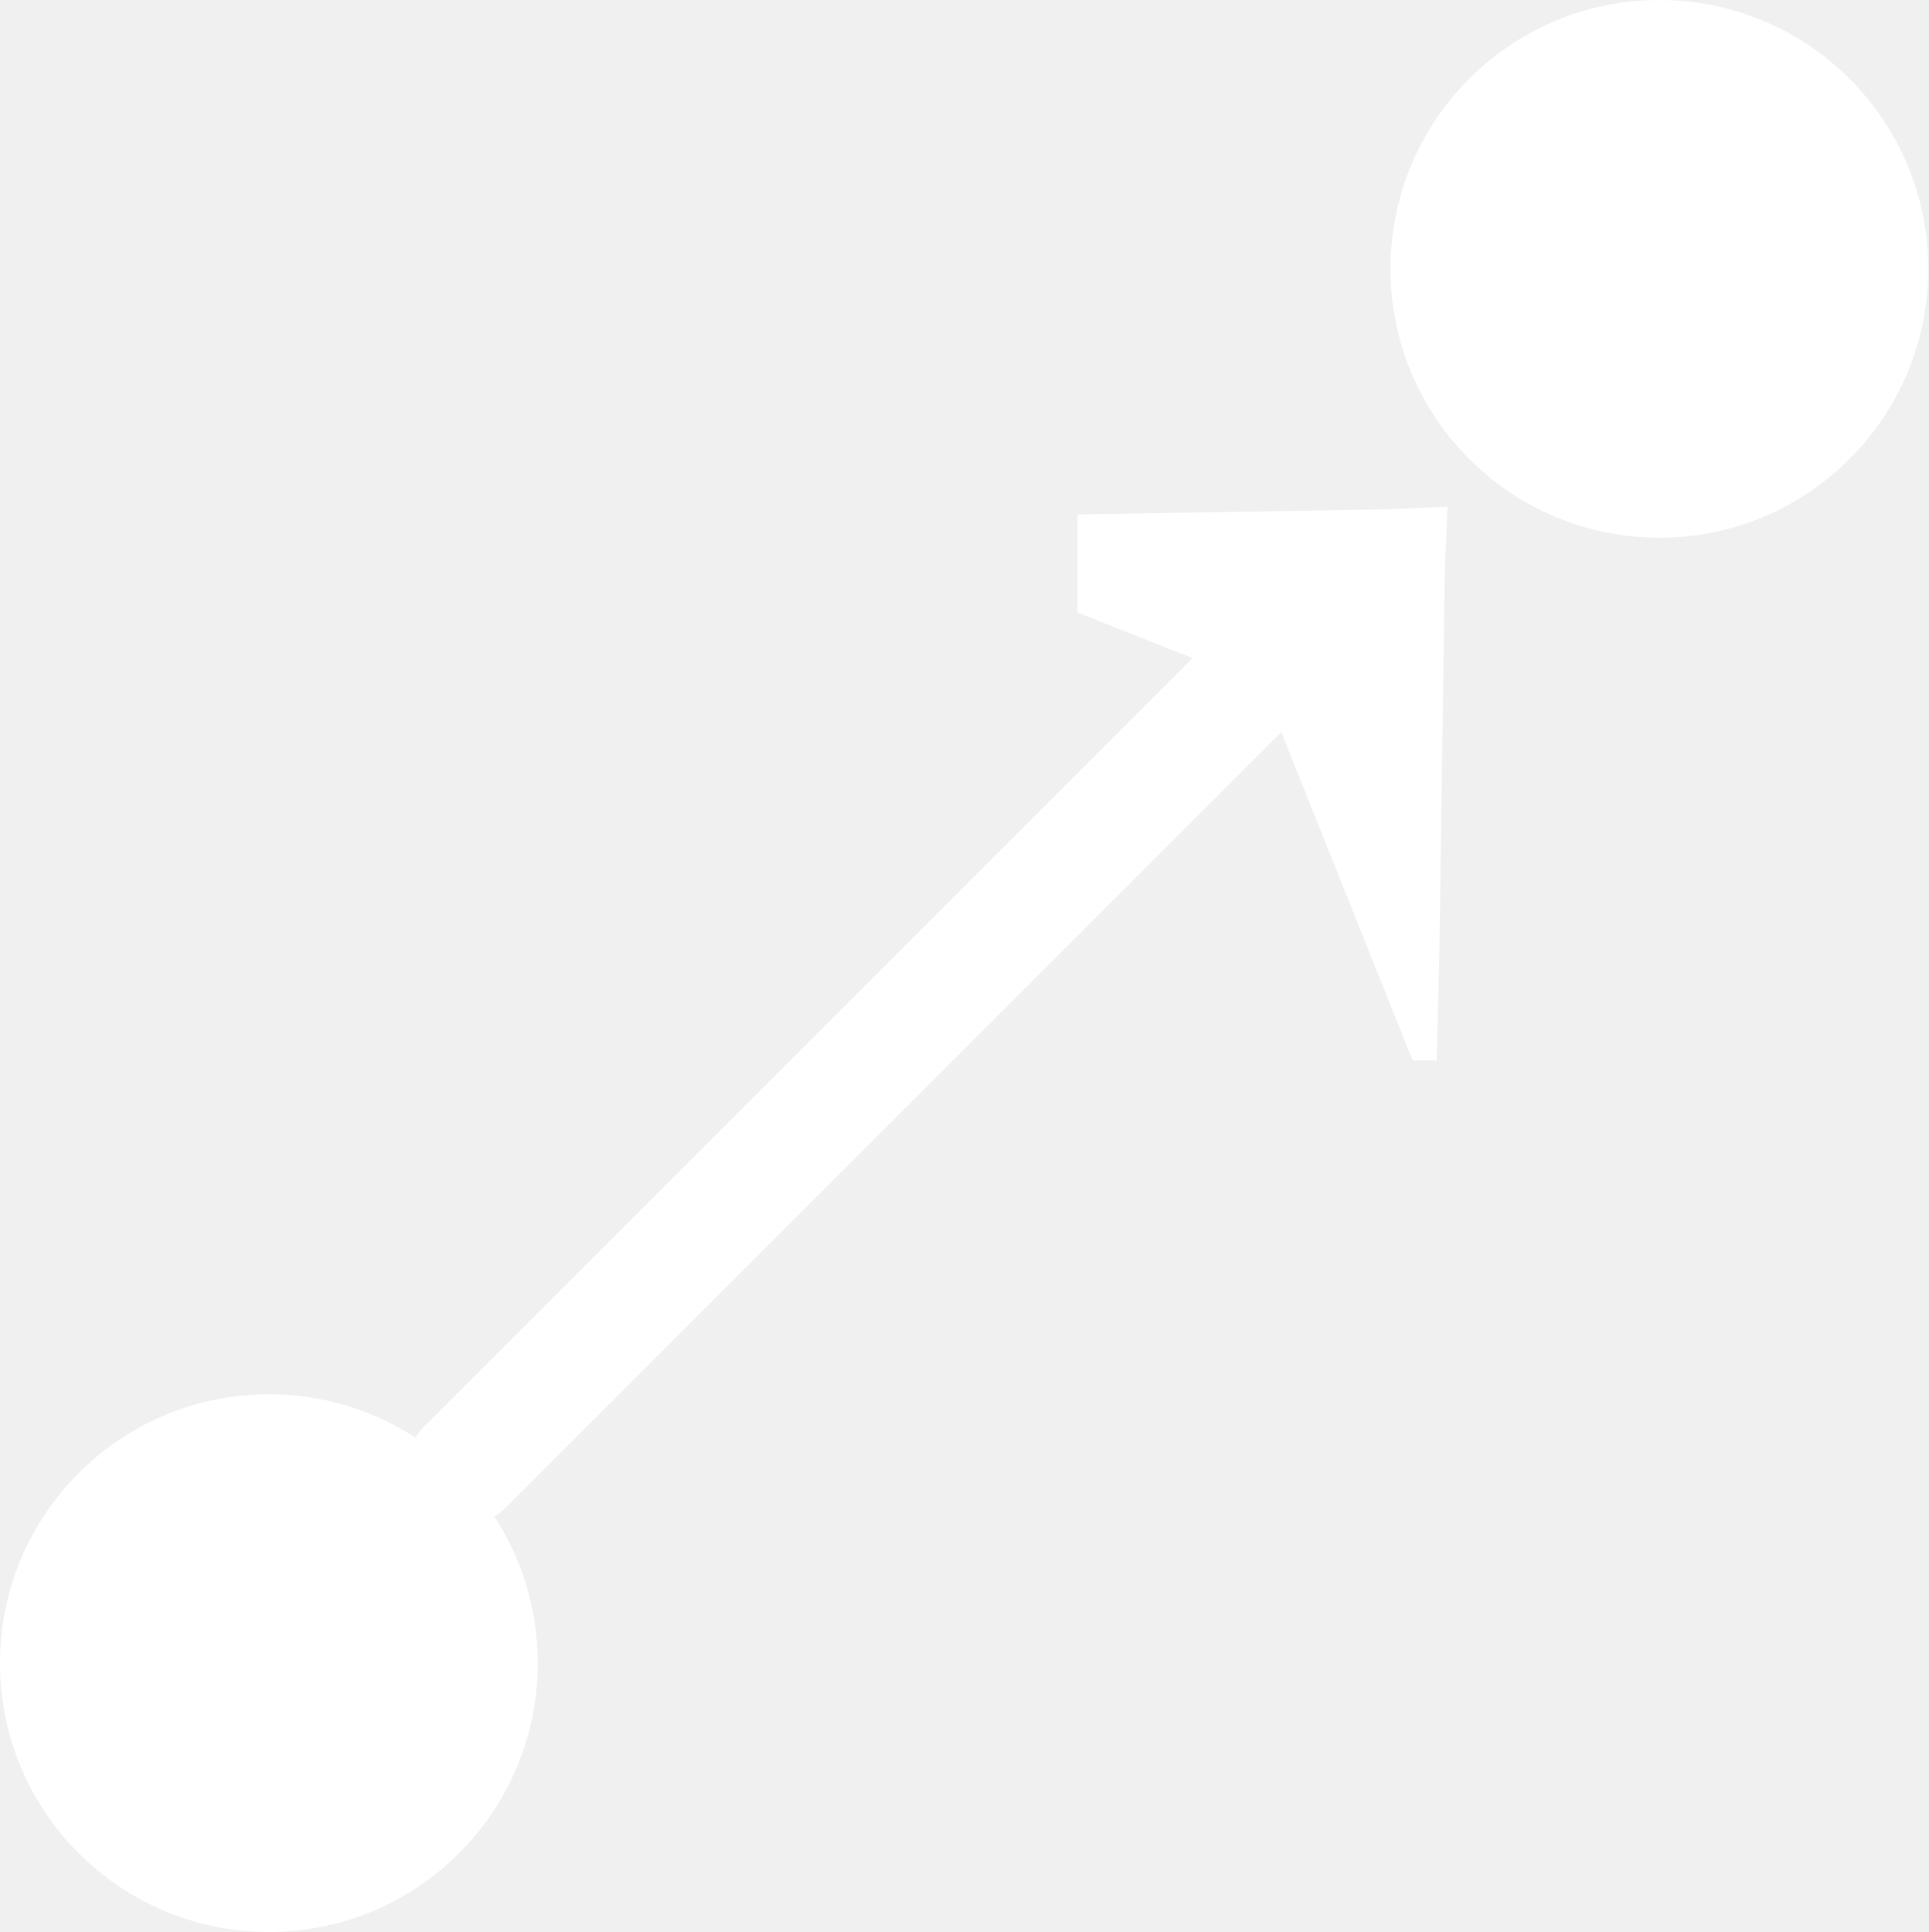
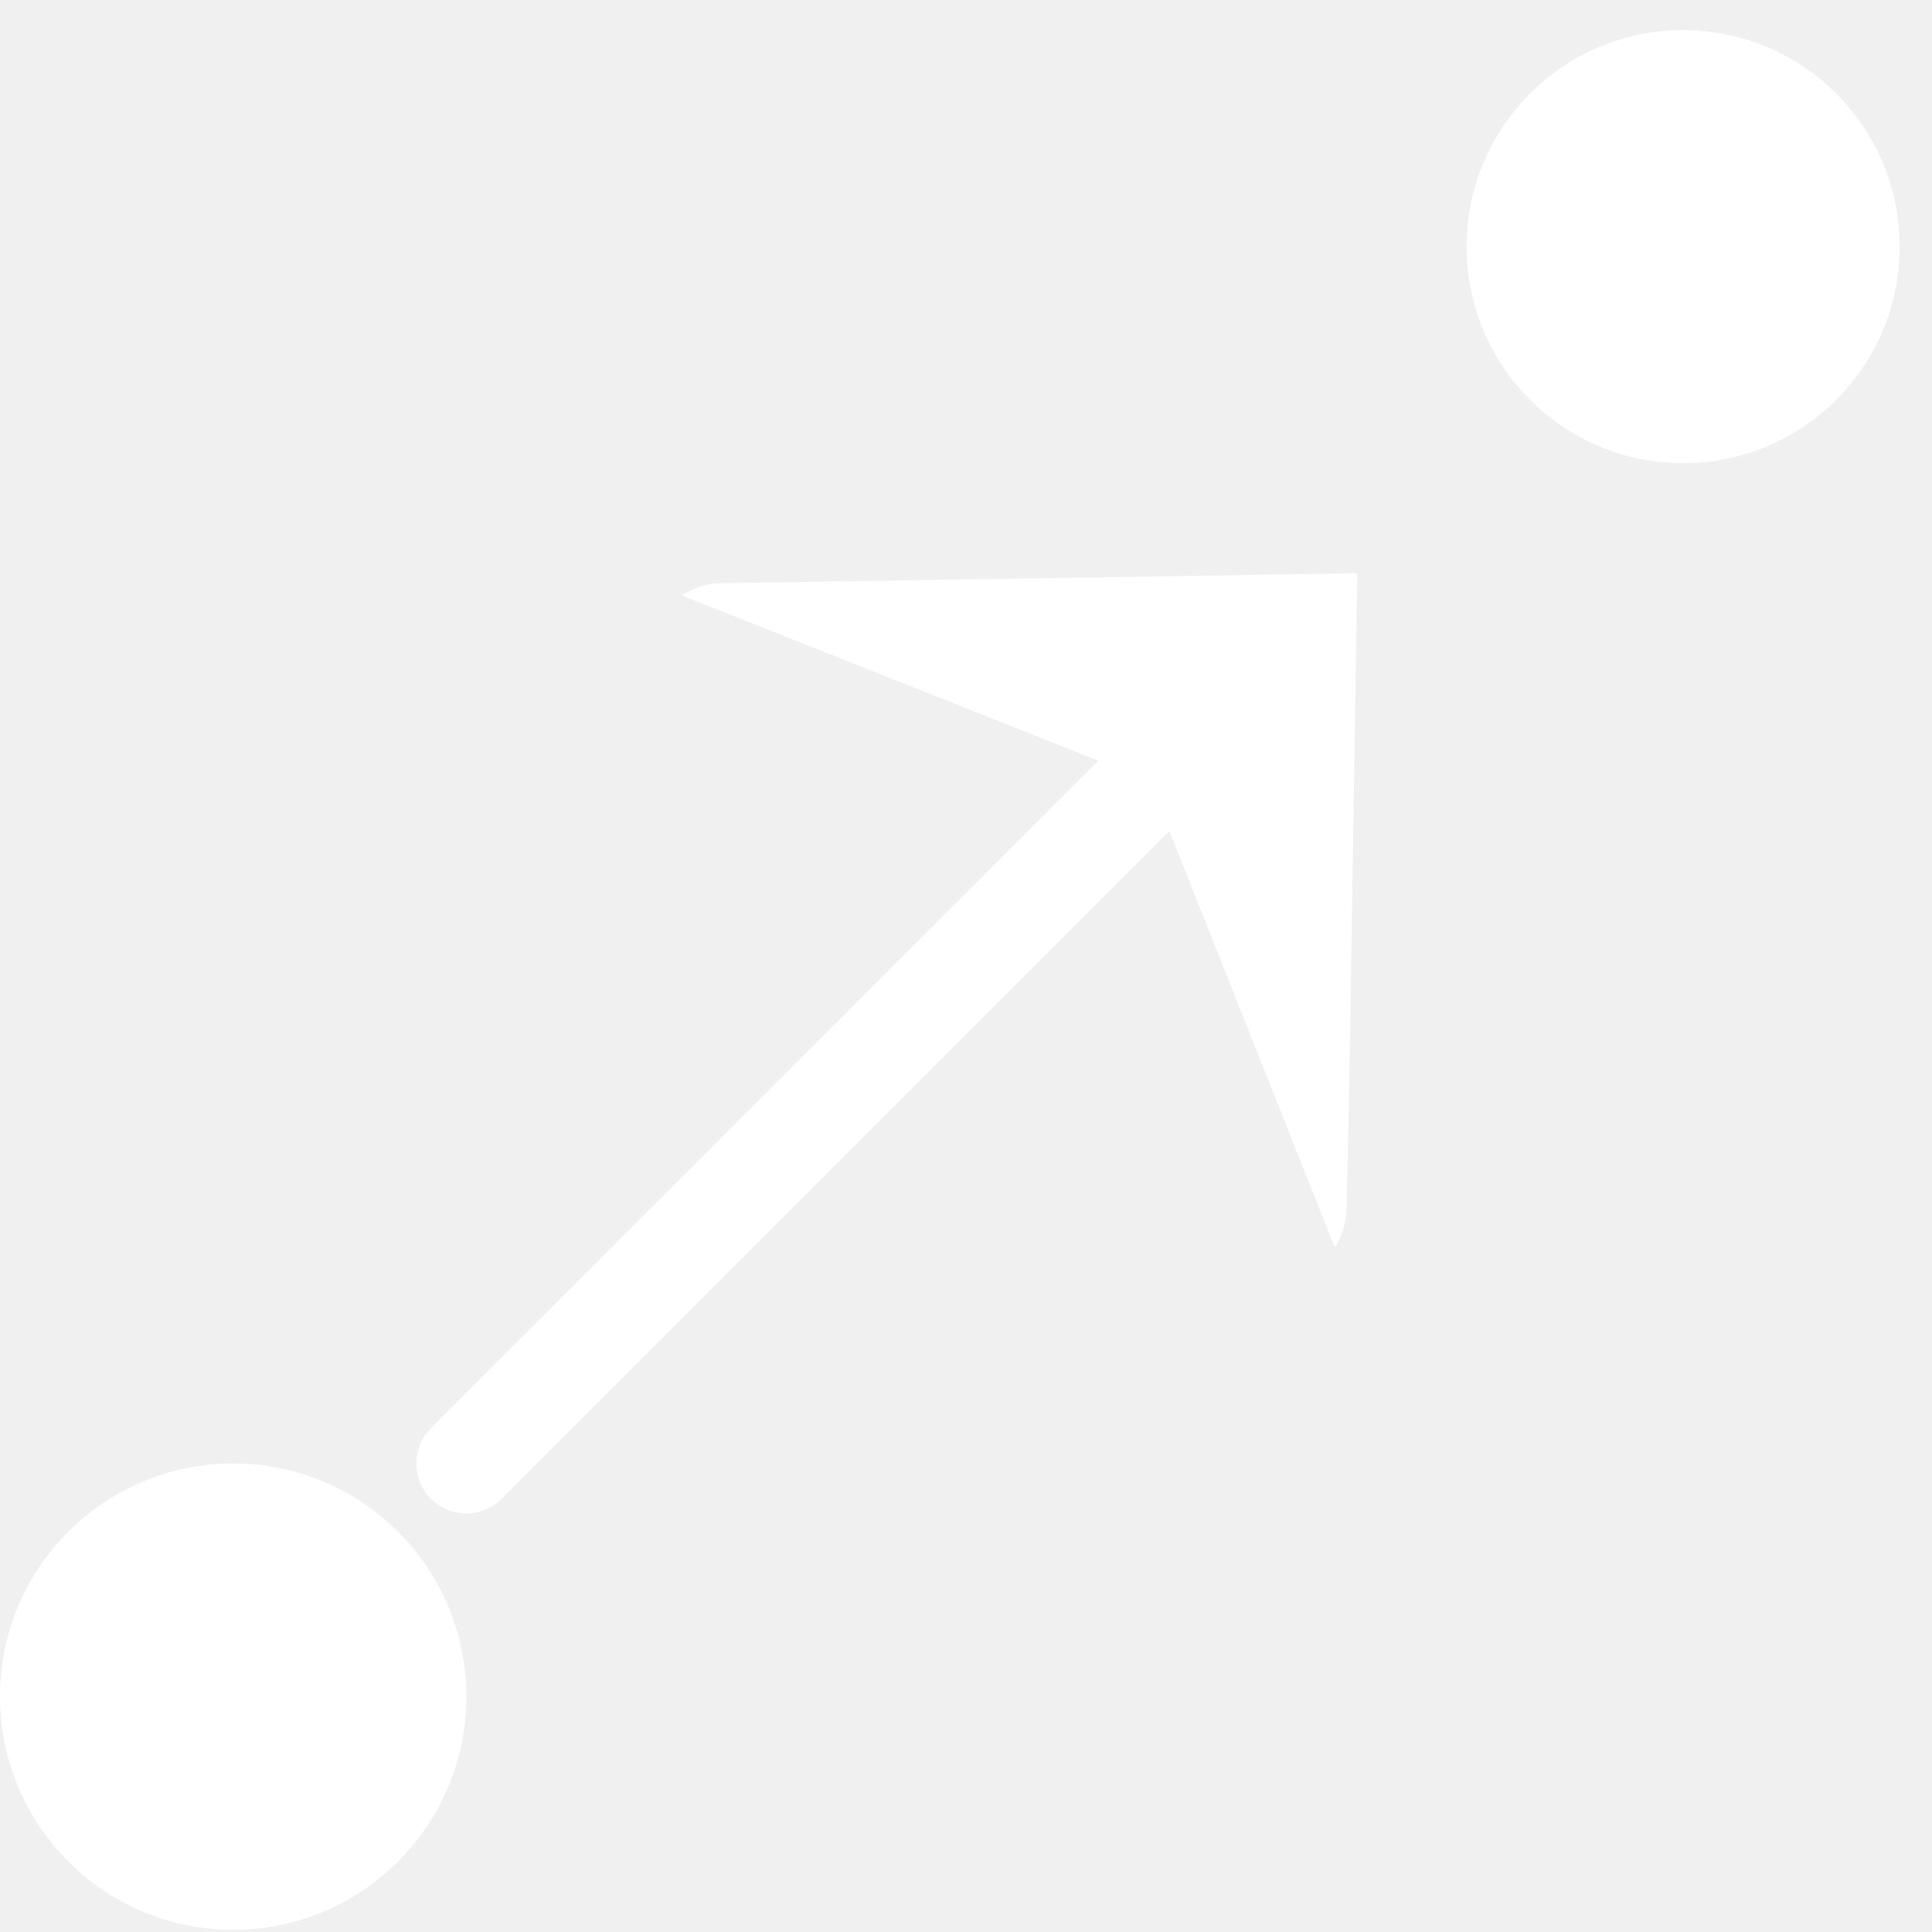
- <svg xmlns="http://www.w3.org/2000/svg" xmlns:xlink="http://www.w3.org/1999/xlink" version="1.1" id="Layer_1" x="0px" y="0px" viewBox="-302 279.7 50.2 50.3" style="enable-background:new -302 279.7 50.2 50.3;" xml:space="preserve">
-   <style type="text/css">
- 	.st0{fill:none;stroke:#FFFFFF;stroke-width:3;stroke-linecap:round;}
- 	.st1{clip-path:url(#SVGID_2_);}
- 	.st2{fill:#FFFFFF;}
- </style>
-   <line id="Line_107" class="st0" x1="-289.9" y1="317.9" x2="-268.4" y2="296.4" />
-   <g id="Group_1281" transform="translate(19.589 30.06) rotate(-135)">
-     <g>
-       <defs>
-         <rect id="SVGID_1_" x="4.5" y="-397.8" transform="matrix(0.7071 0.7071 -0.7071 0.7071 -272.949 -125.5013)" width="21" height="11.2" />
-       </defs>
-       <clipPath id="SVGID_2_">
-         <use xlink:href="#SVGID_1_" style="overflow:visible;" />
-       </clipPath>
-       <g id="Group_230" class="st1">
-         <path id="Path_1832" class="st2" d="M15-393.3l-10.5-4.5c0.1,0.3,0.2,0.6,0.4,0.8l2,2.1l6.9,7.1l1.1,1.2l1.1-1.2l9-9.3     c0.2-0.2,0.3-0.5,0.4-0.7L15-393.3z" />
-       </g>
-     </g>
-   </g>
-   <circle id="Ellipse_1054" class="st2" cx="-258.8" cy="286.7" r="7" />
-   <circle id="Ellipse_1054_1_" class="st2" cx="-295" cy="323" r="7" />
+ <svg xmlns="http://www.w3.org/2000/svg" width="58" height="58" viewBox="0 0 58 58" fill="none">
+   <path d="M50.529 13.905C54.119 13.905 57.029 10.995 57.029 7.405C57.029 3.815 54.119 0.905 50.529 0.905C46.939 0.905 44.029 3.815 44.029 7.405C44.029 10.995 46.939 13.905 50.529 13.905Z" fill="white" />
+   <path d="M7 57.934C10.866 57.934 14 54.8 14 50.934C14 47.068 10.866 43.934 7 43.934C3.134 43.934 0 47.068 0 50.934C0 54.8 3.134 57.934 7 57.934Z" fill="white" />
+   <path d="M34.509 23.446L40.071 37.449C40.293 37.103 40.416 36.702 40.426 36.291L40.508 32.423L40.713 19.341L40.746 17.209L38.618 17.243L21.5 17.512C21.132 17.547 20.779 17.672 20.471 17.876L34.509 23.446Z" fill="white" />
+   <path d="M14 43.934L35.5 22.434" stroke="white" stroke-width="3" stroke-linecap="round" />
</svg>
